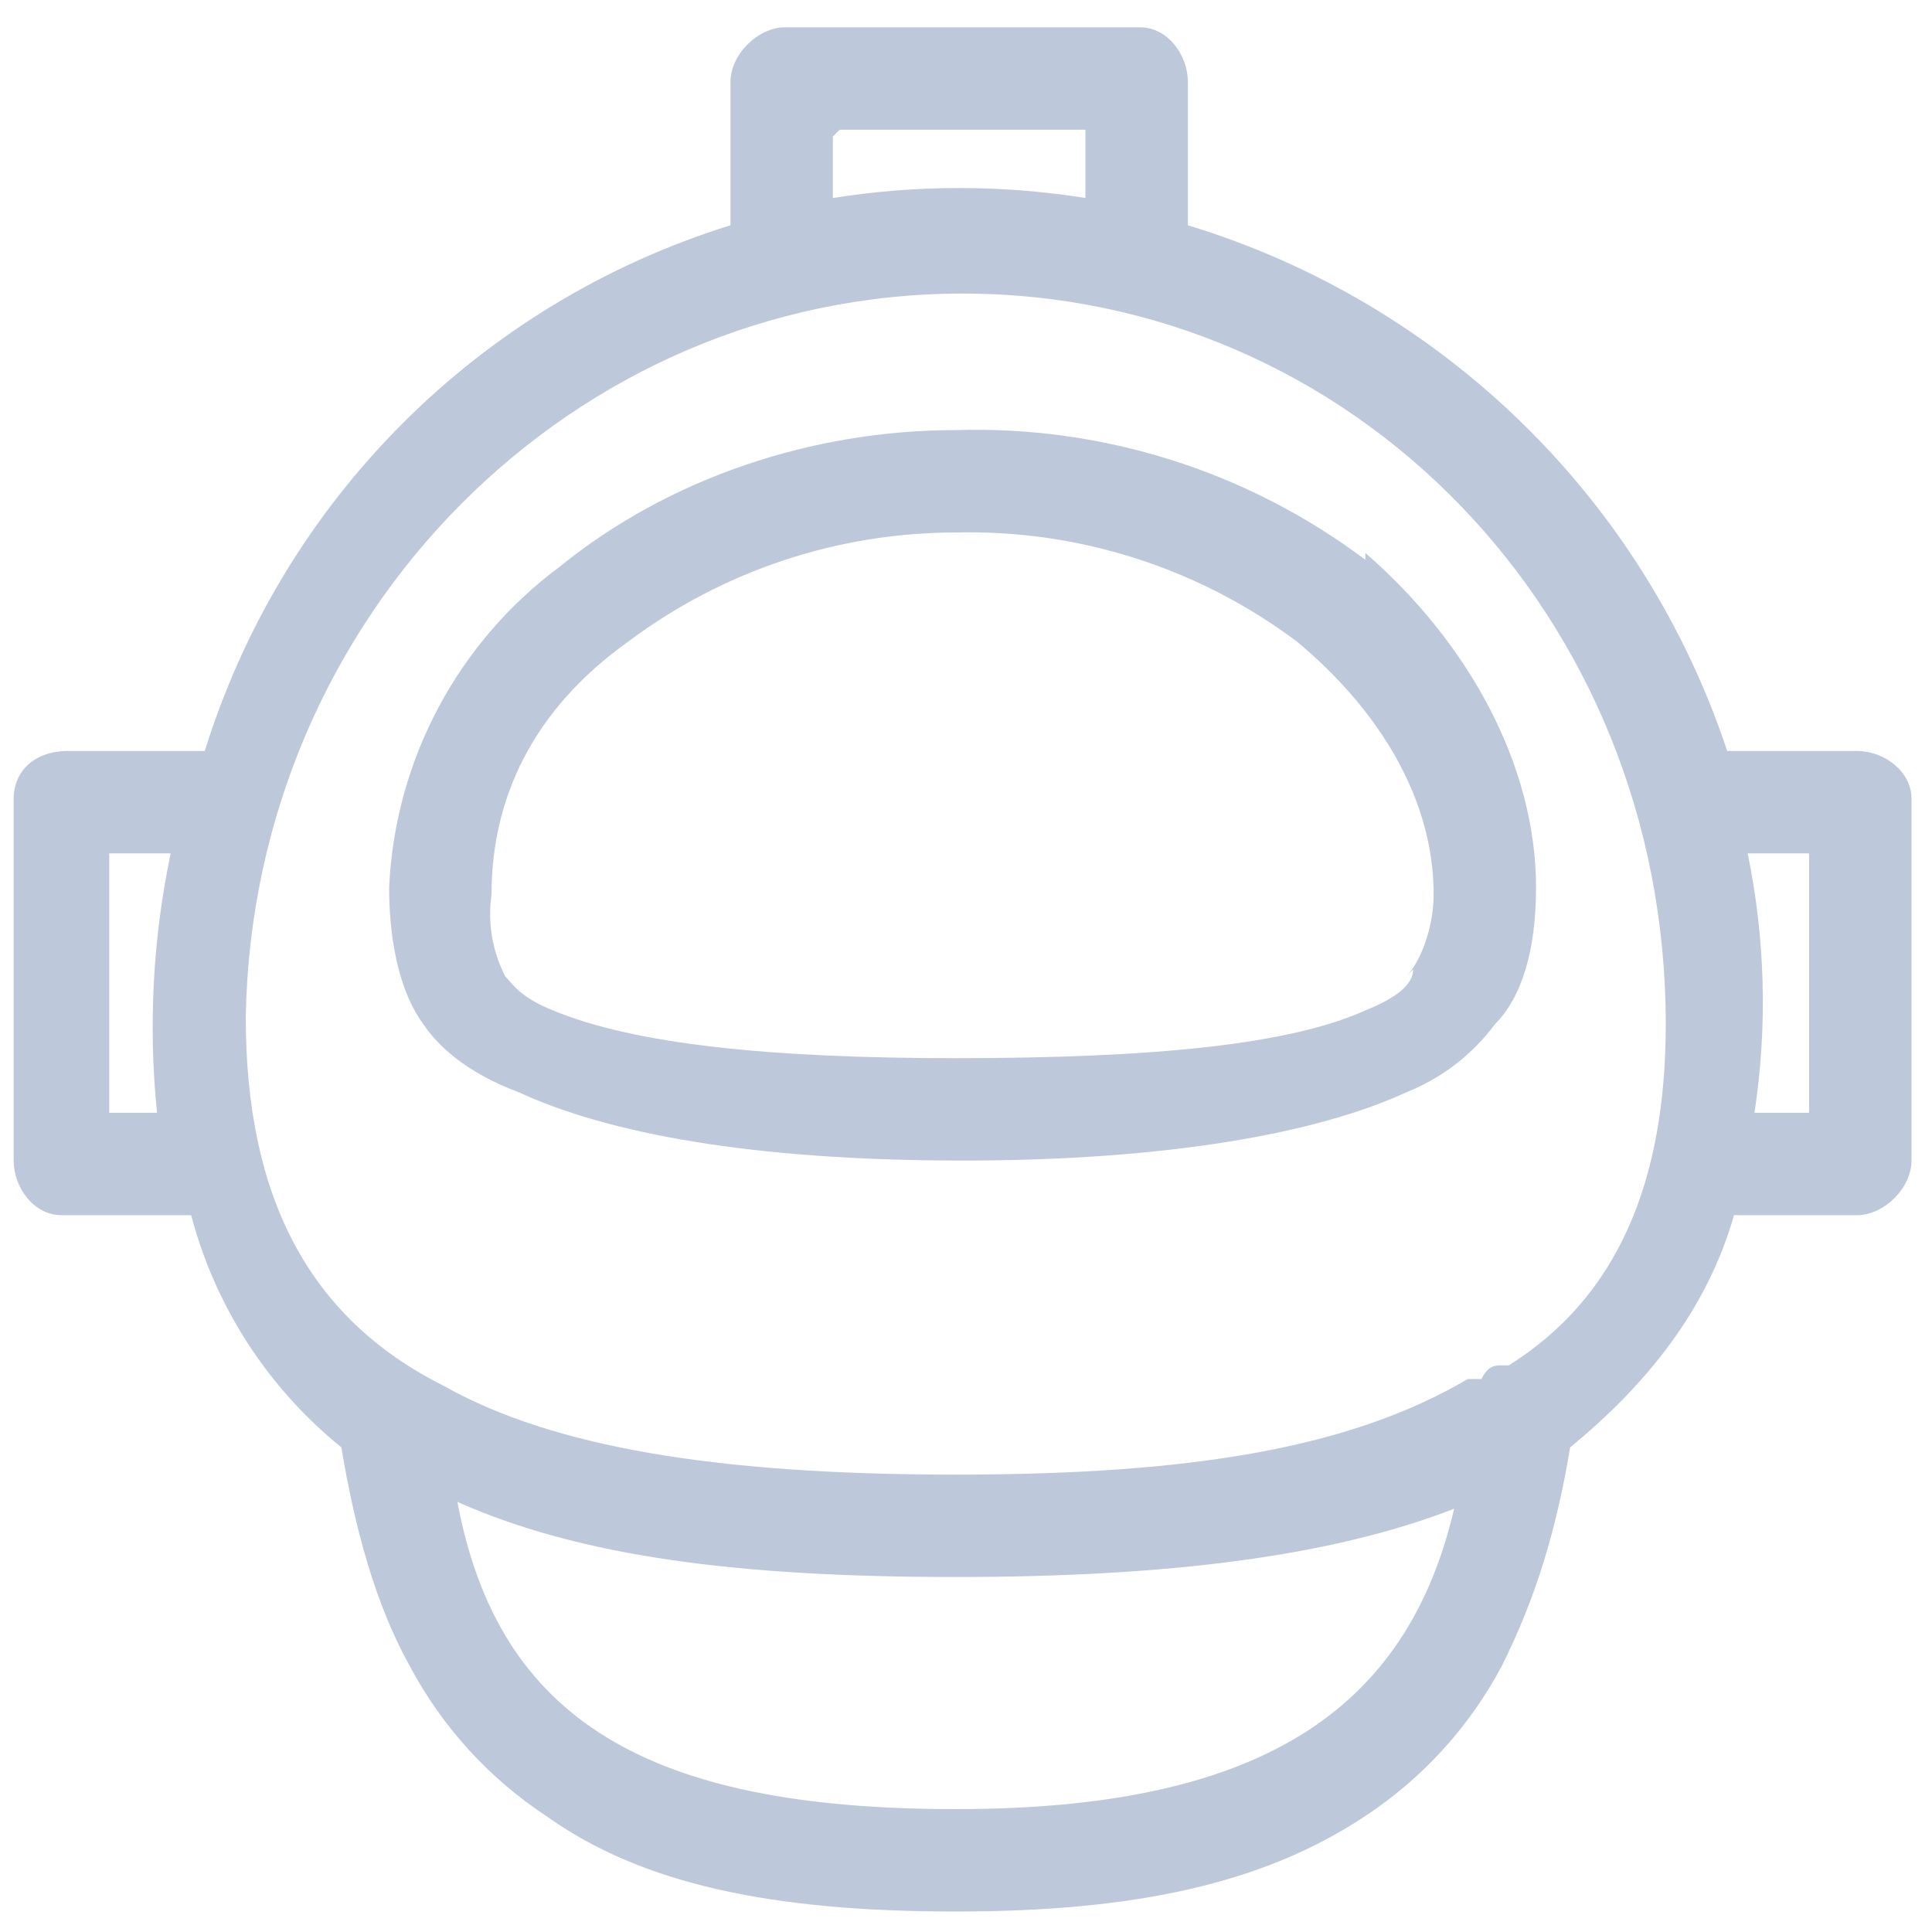
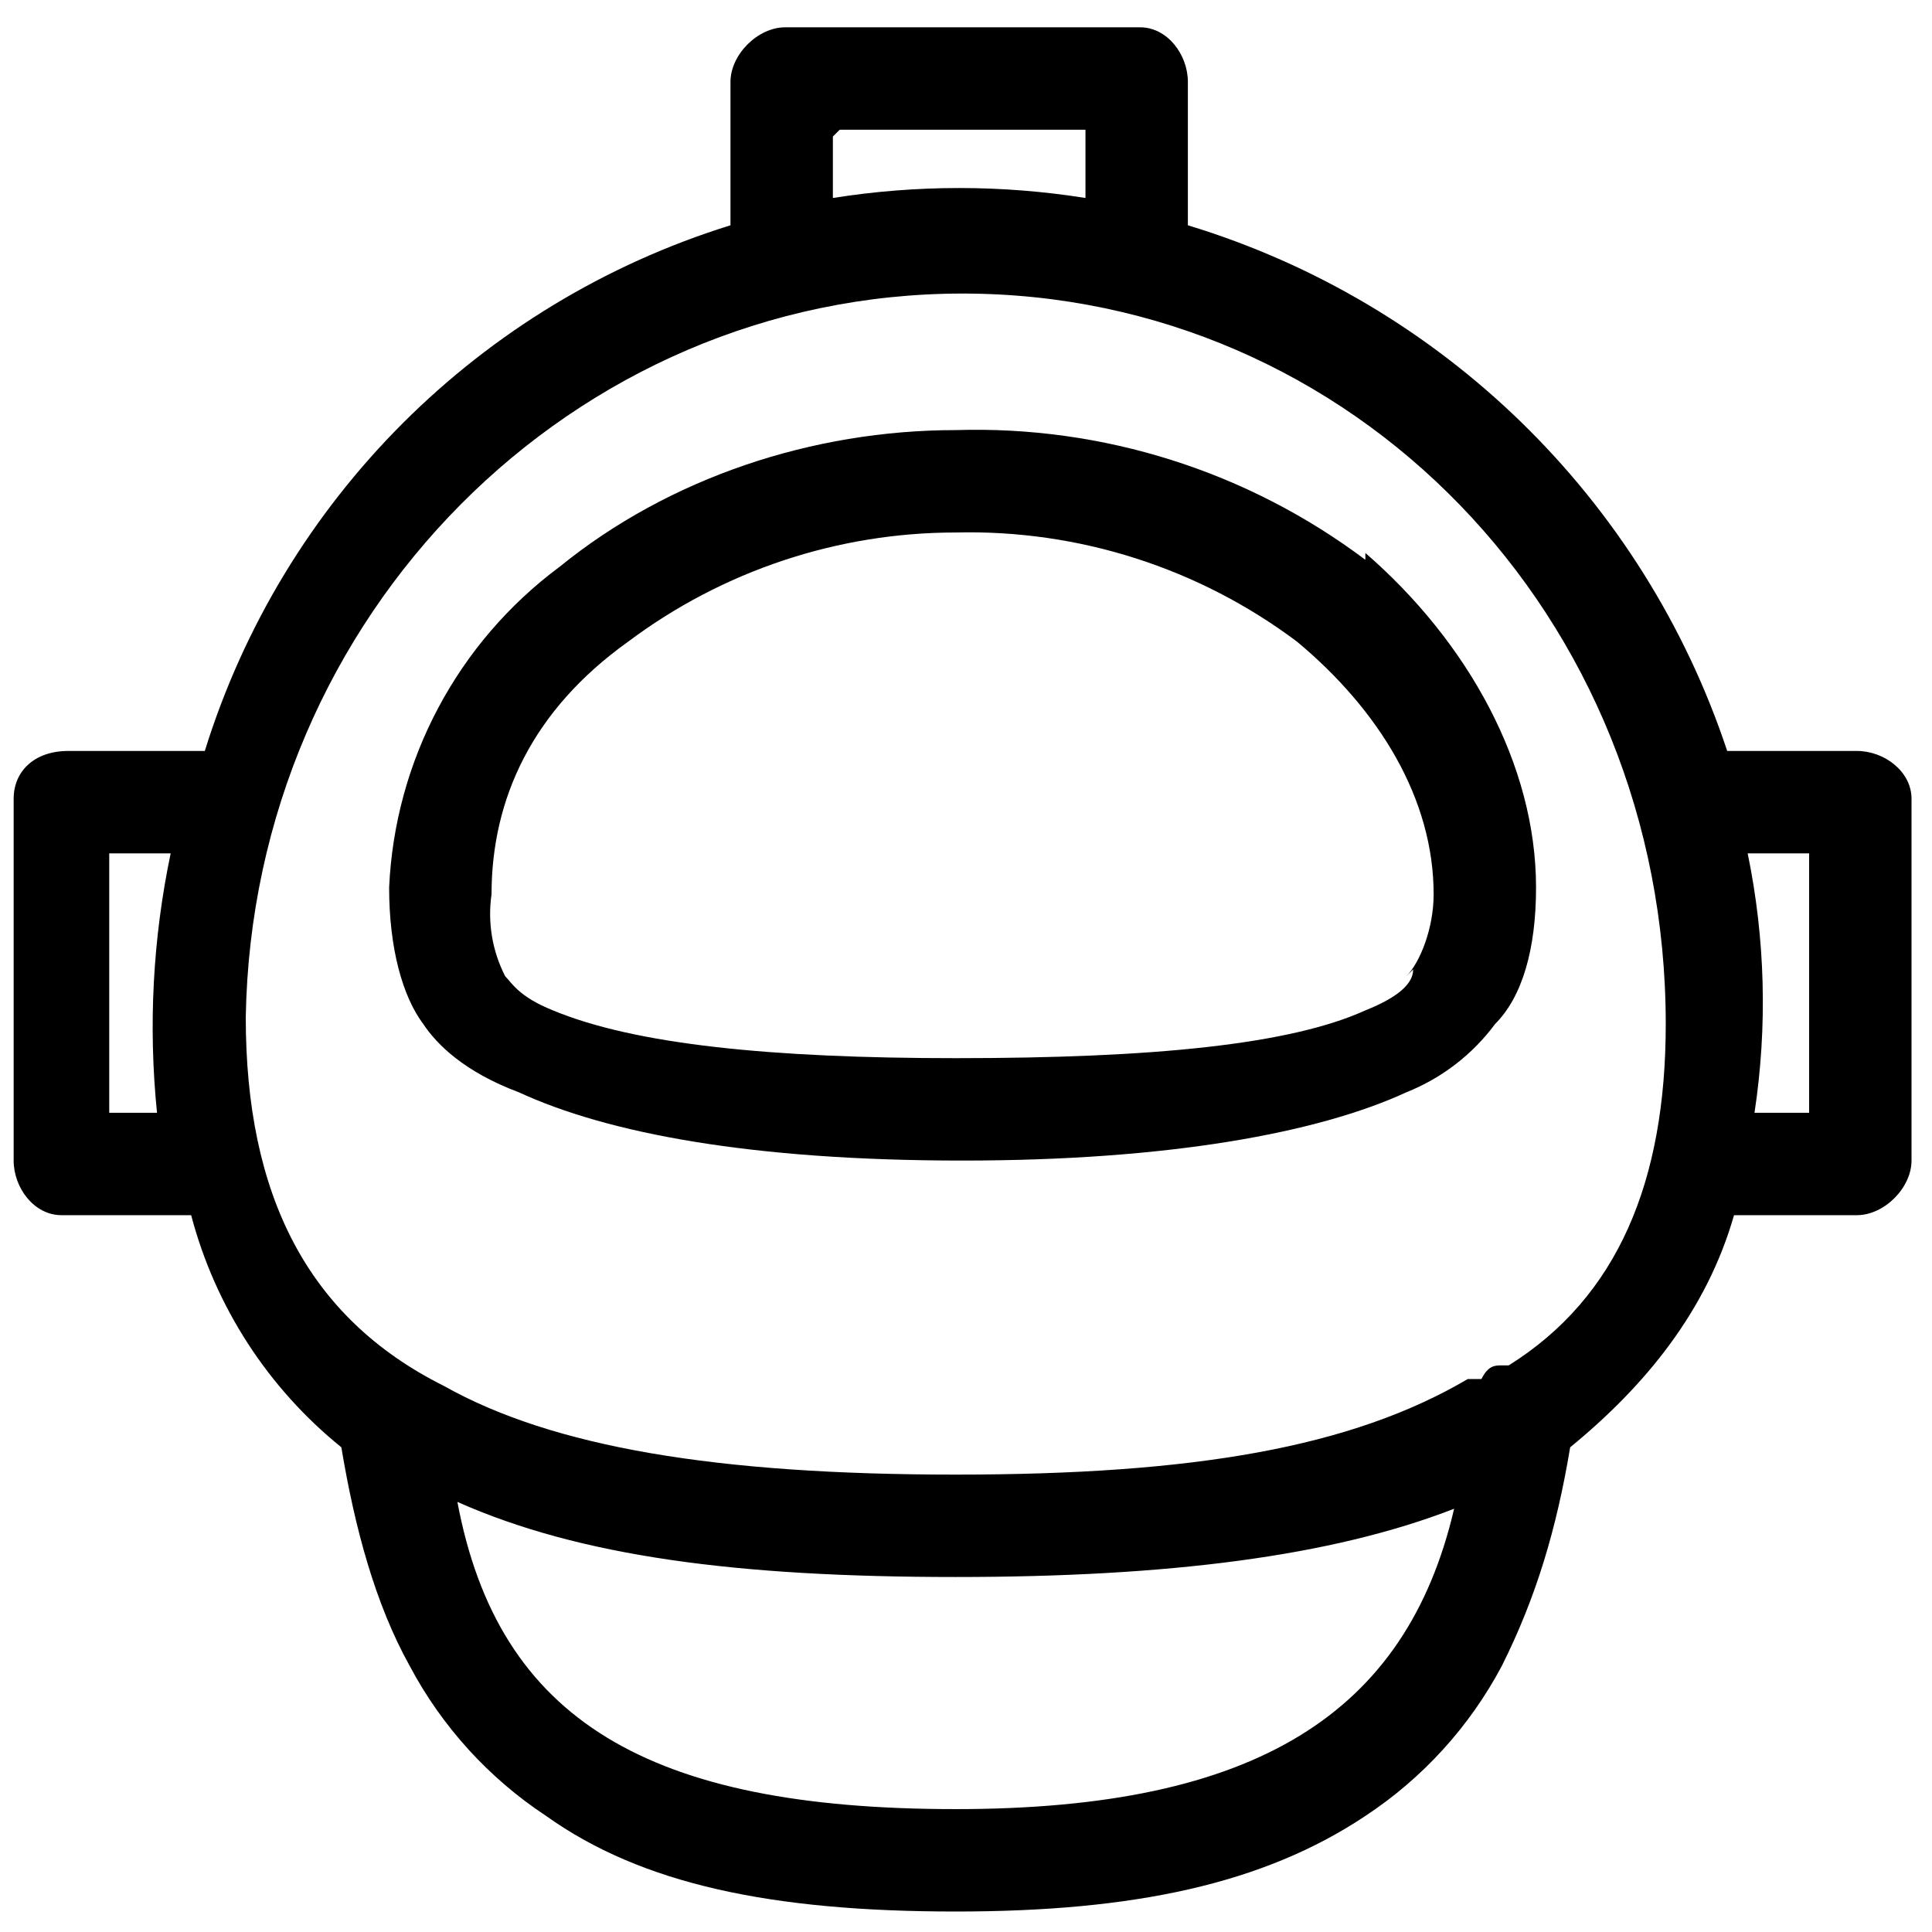
<svg xmlns="http://www.w3.org/2000/svg" viewBox="0 0 28.3 28.3">
-   <g fill="#bdc9da">
+   <g>
    <path d="M27.3 11h-2a12 12 0 0 0-7.9-7.7V1.2c0-.4-.3-.8-.7-.8h-5.2c-.4 0-.8.4-.8.8v2.1A11.7 11.7 0 0 0 3 11h-2c-.5 0-.8.3-.8.7V17c0 .4.3.8.7.8h1.9A6.5 6.5 0 0 0 5 21.2c.2 1.2.5 2.3 1 3.2a6 6 0 0 0 2 2.2c1.4 1 3.3 1.4 6 1.4 2.6 0 4.5-.4 6-1.4a6 6 0 0 0 2-2.2c.5-1 .8-2 1-3.2 1.1-.9 2-2 2.4-3.4h1.8c.4 0 .8-.4.8-.8v-5.3c0-.4-.4-.7-.8-.7zm-25 5.3h-.7v-3.8h.9a12.4 12.4 0 0 0-.2 3.8zm10-14.4h3.6v1a11.8 11.8 0 0 0-3.7 0V2zM14 26.5c-4.5 0-6.7-1.3-7.3-4.5 1.8.8 4.1 1.1 7.3 1.1 3.1 0 5.5-.3 7.3-1-.7 3-2.9 4.4-7.3 4.4zm8-6.5c-.1 0-.2 0-.3.2h-.2c-1.7 1-4 1.4-7.5 1.4s-5.9-.4-7.5-1.3c-2-1-2.9-2.8-2.9-5.4C3.7 9 8.4 4.3 14.1 4.3S24.4 9 24.4 15c0 2.3-.7 4-2.3 5zm4.5-3.7h-.8a10.8 10.8 0 0 0-.1-3.8h.9z" />
    <path d="M20 8.2a9.5 9.5 0 0 0-6-1.9c-2.1 0-4.2.7-5.8 2A6.2 6.2 0 0 0 5.7 13c0 .9.2 1.6.5 2 .2.3.6.7 1.4 1 1.3.6 3.4 1 6.5 1 3 0 5.2-.4 6.5-1a3 3 0 0 0 1.3-1c.4-.4.6-1.1.6-2 0-1.8-1-3.6-2.5-4.9zm.7 6c0 .2-.2.4-.7.6-1.1.5-3.1.7-6 .7-2.7 0-4.7-.2-5.9-.7-.5-.2-.6-.4-.7-.5a2 2 0 0 1-.2-1.2c0-1.4.6-2.7 2-3.7A8 8 0 0 1 14 7.8a8 8 0 0 1 5 1.6c1.2 1 2 2.3 2 3.7 0 .5-.2 1-.4 1.2z" />
  </g>
</svg>
